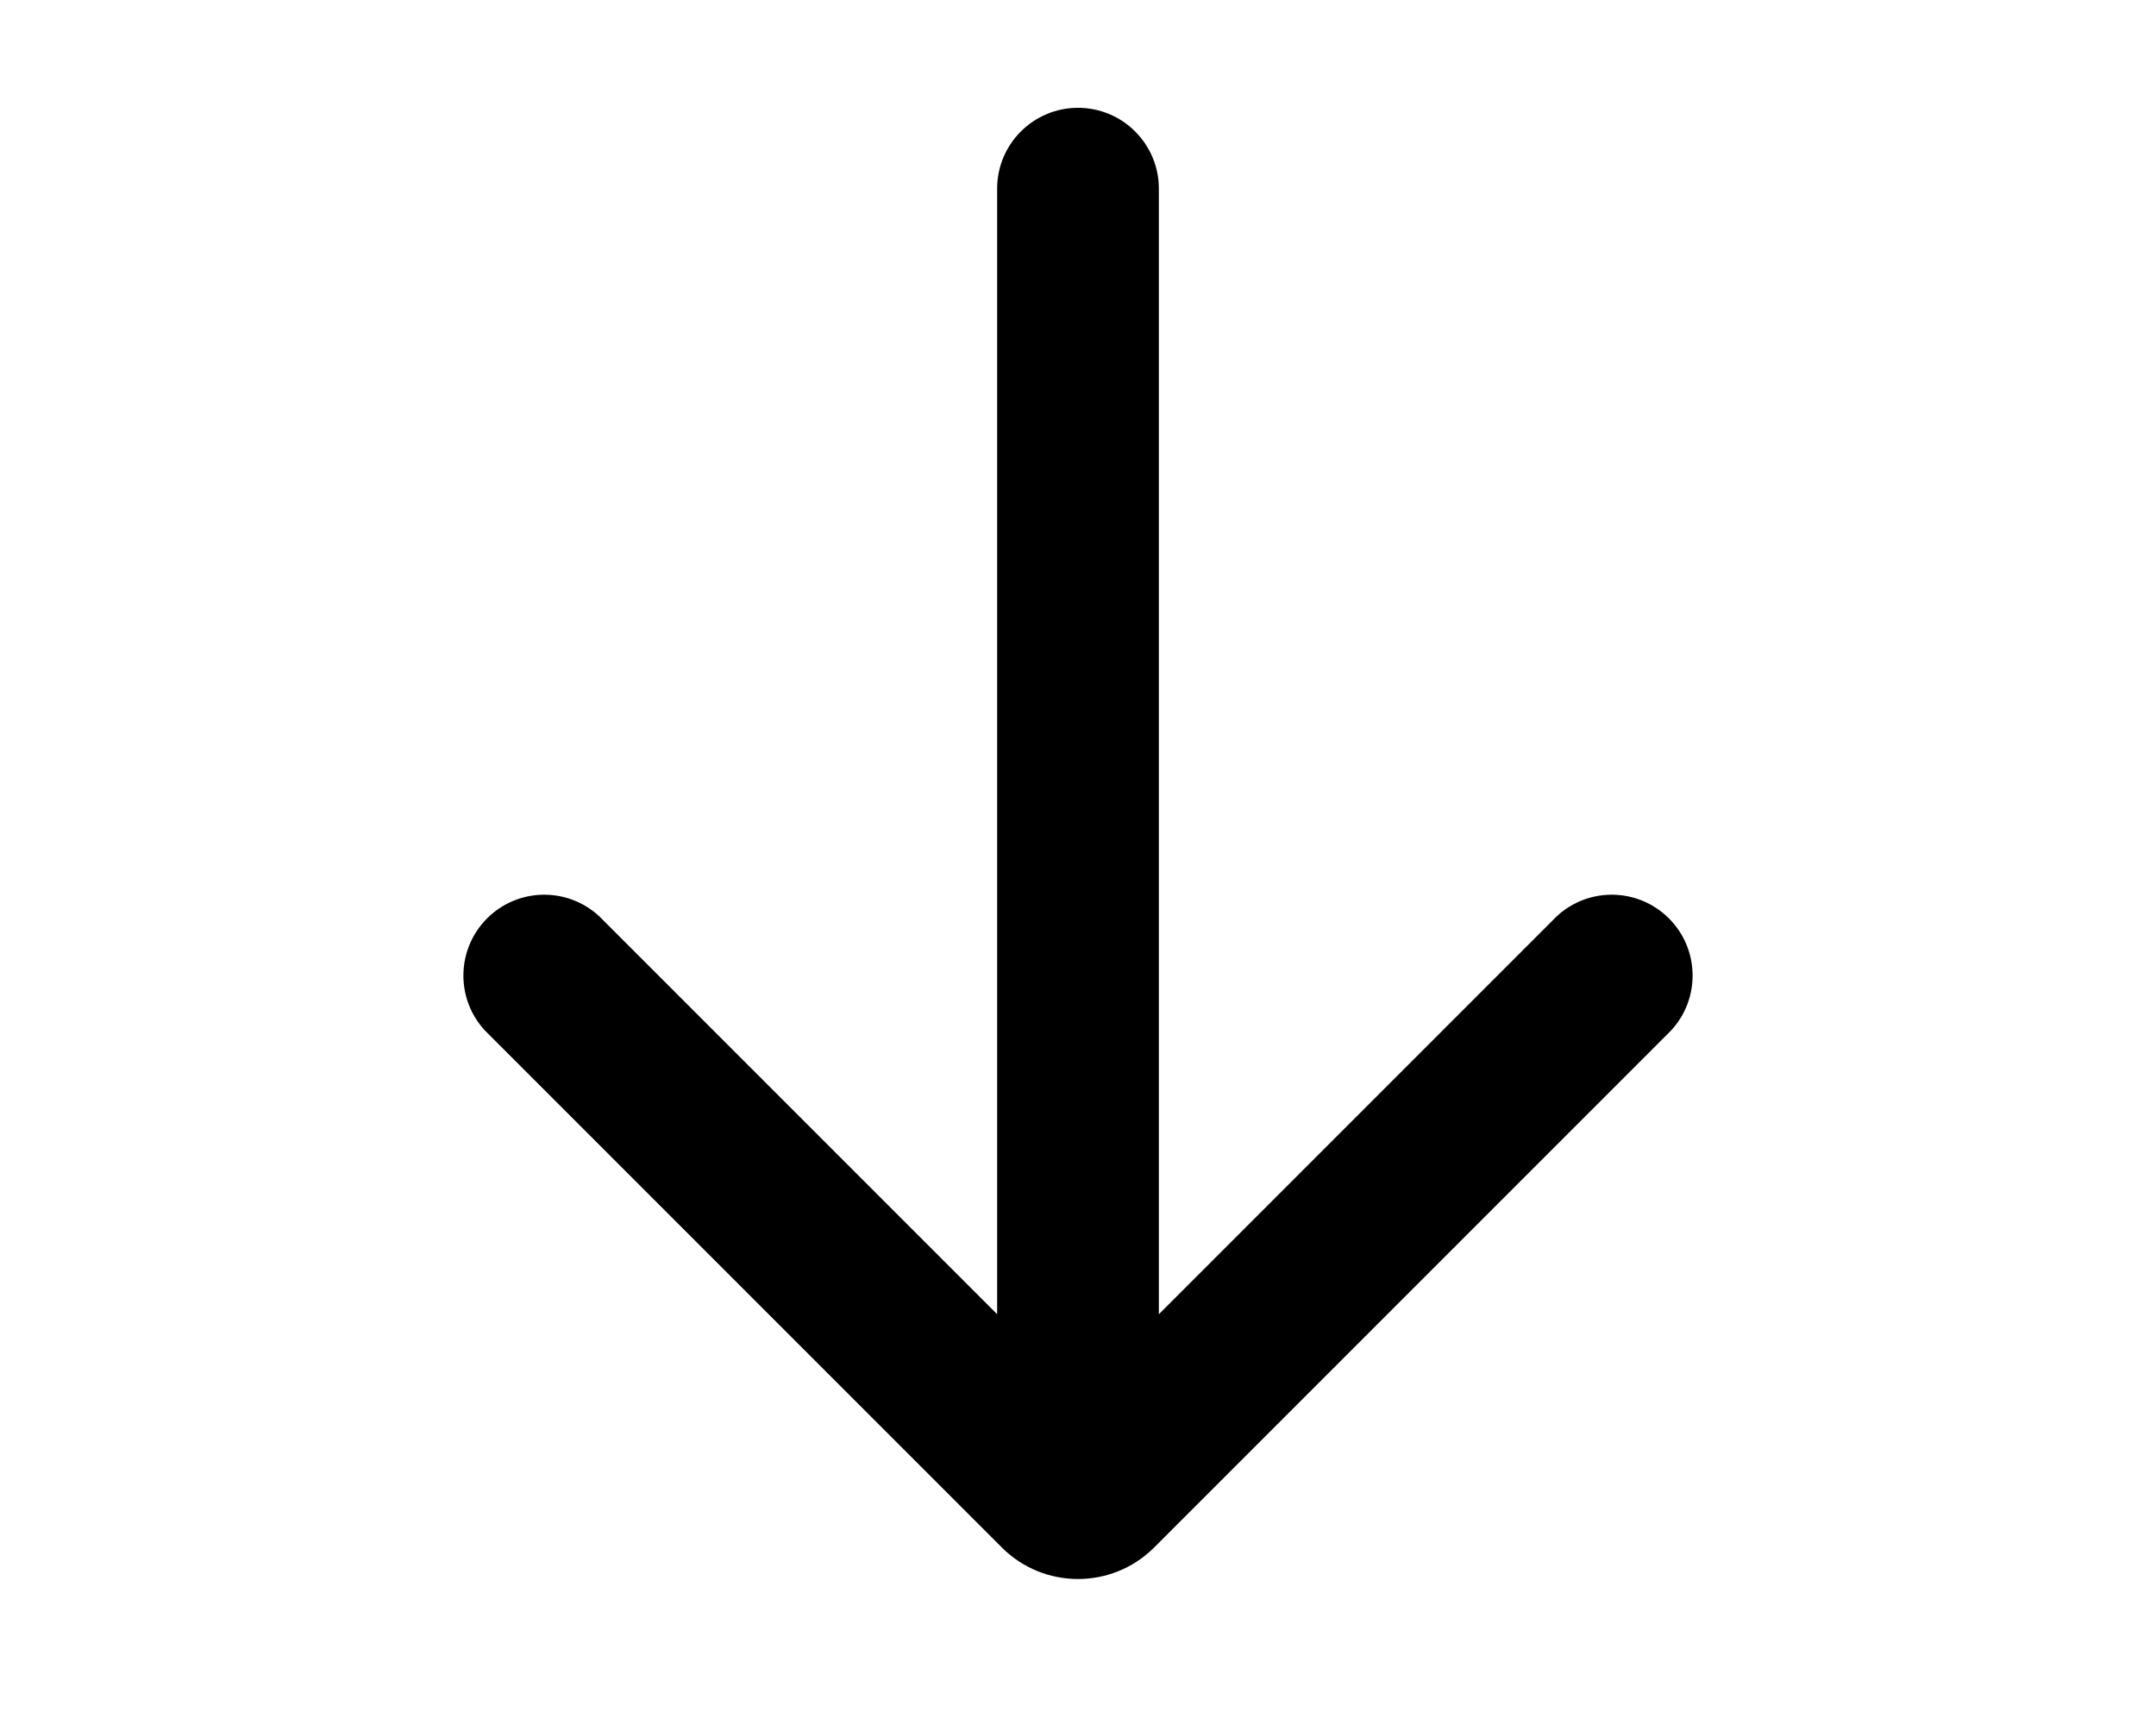
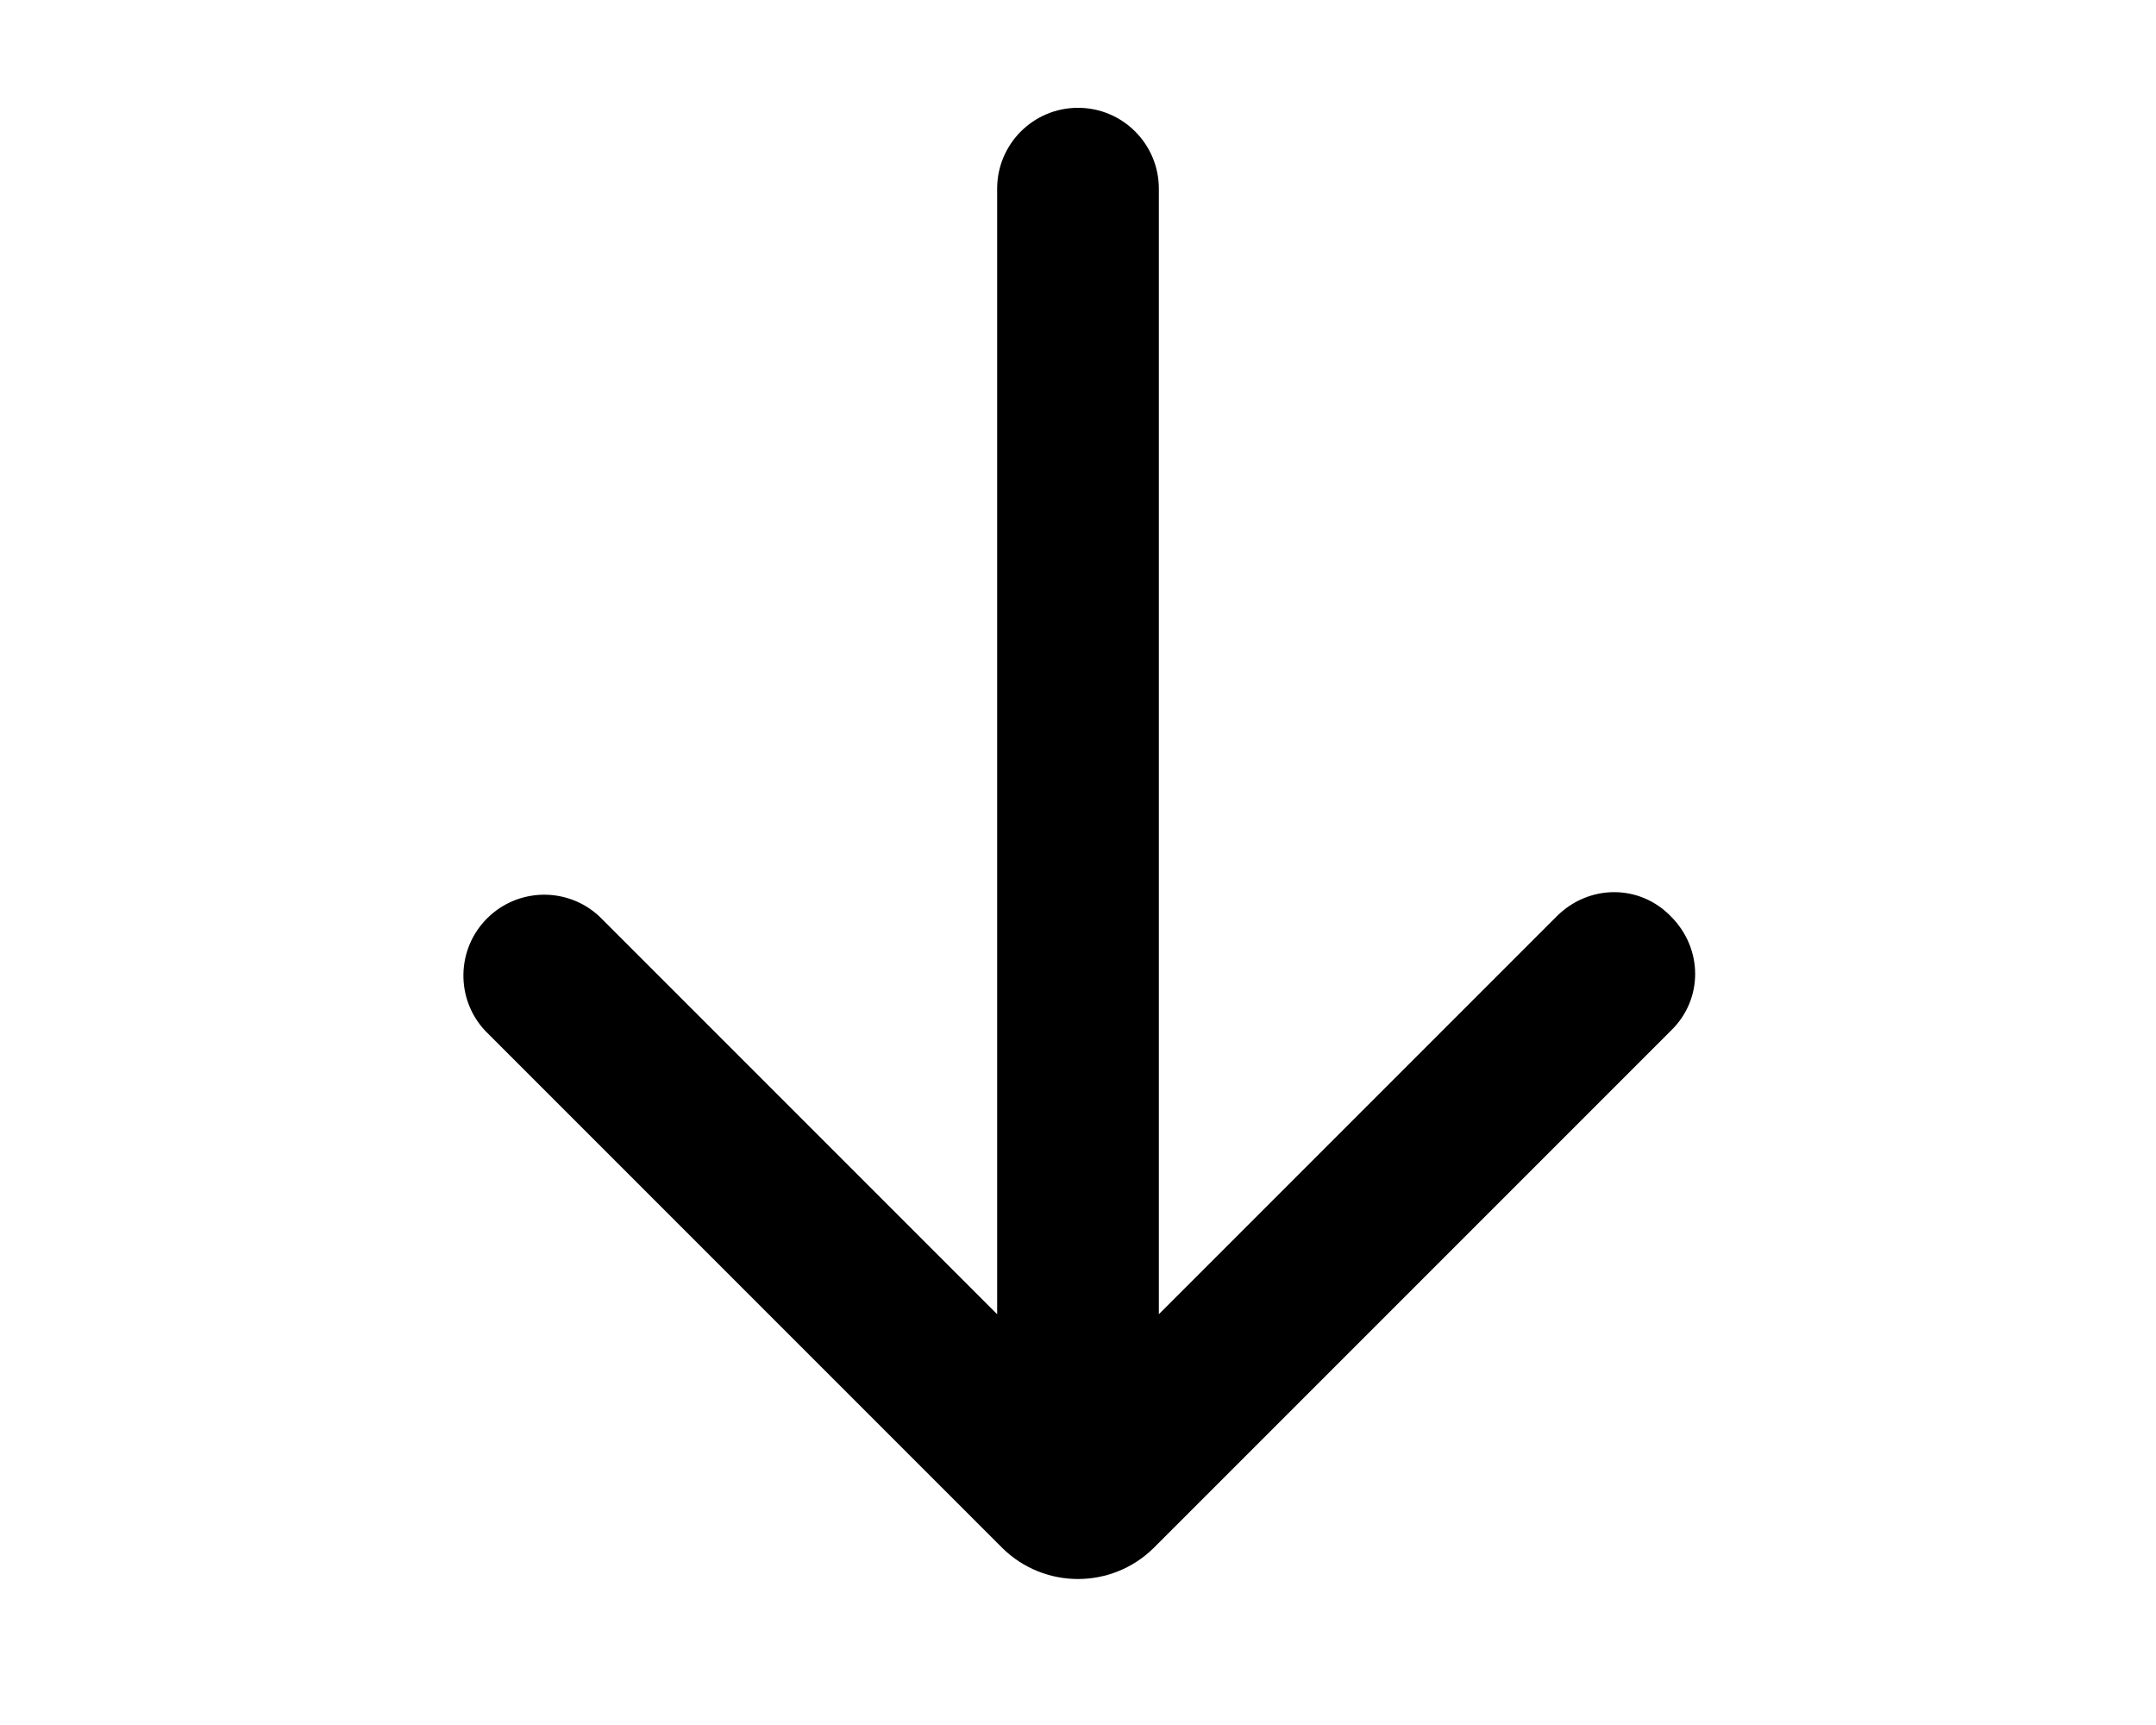
<svg xmlns="http://www.w3.org/2000/svg" viewBox="0 0 20 16" fill="currentColor">
-   <path fill-rule="evenodd" d="M9.25 12.19V1.75a.75.75 0 0 1 1.5 0v10.44l3.69-3.69a.75.75 0 0 1 1.06 1.06l-4.8 4.8a1 1 0 0 1-1.4 0l-4.8-4.8A.75.75 0 0 1 5.56 8.5l3.69 3.69Z" />
+   <path fill-rule="evenodd" d="M9.25 12.19V1.75a.75.75 0 0 1 1.5 0v10.44l3.69-3.69c.3-.3.77-.3 1.06 0 .3.3.3.77 0 1.06l-4.8 4.8a1 1 0 0 1-1.4 0l-4.8-4.8A.75.75 0 0 1 5.56 8.5l3.69 3.69Z" />
</svg>
